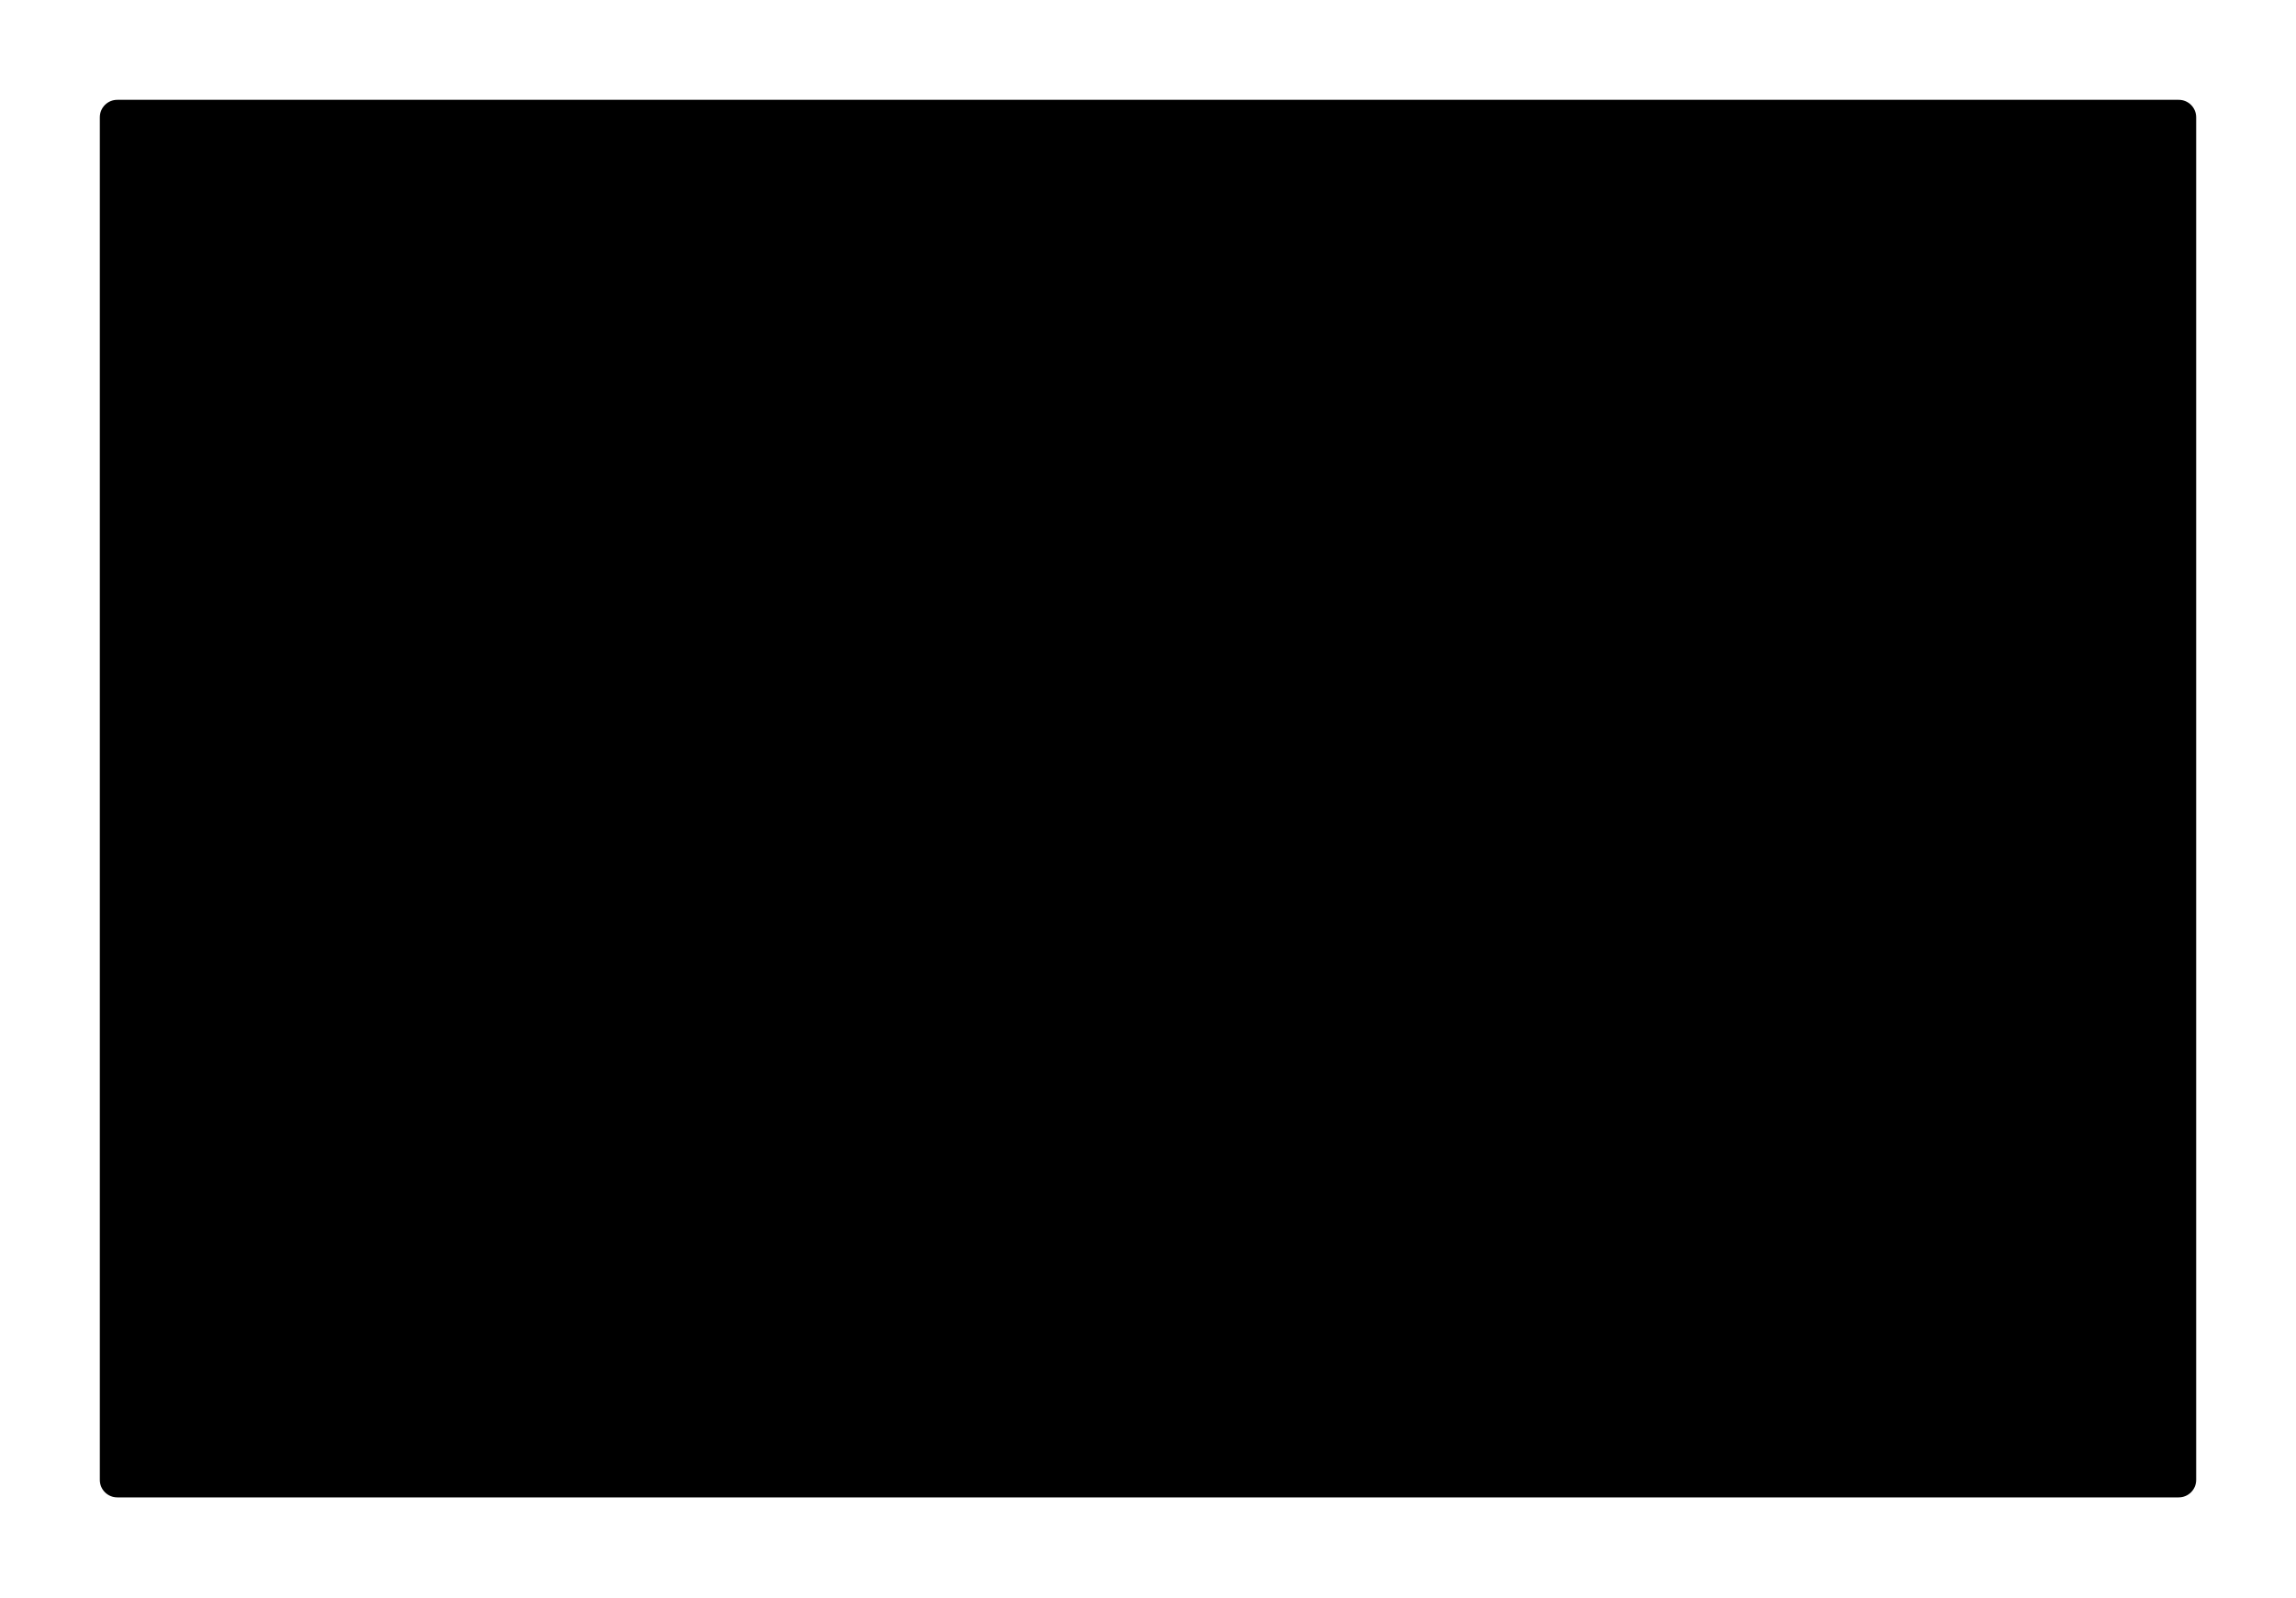
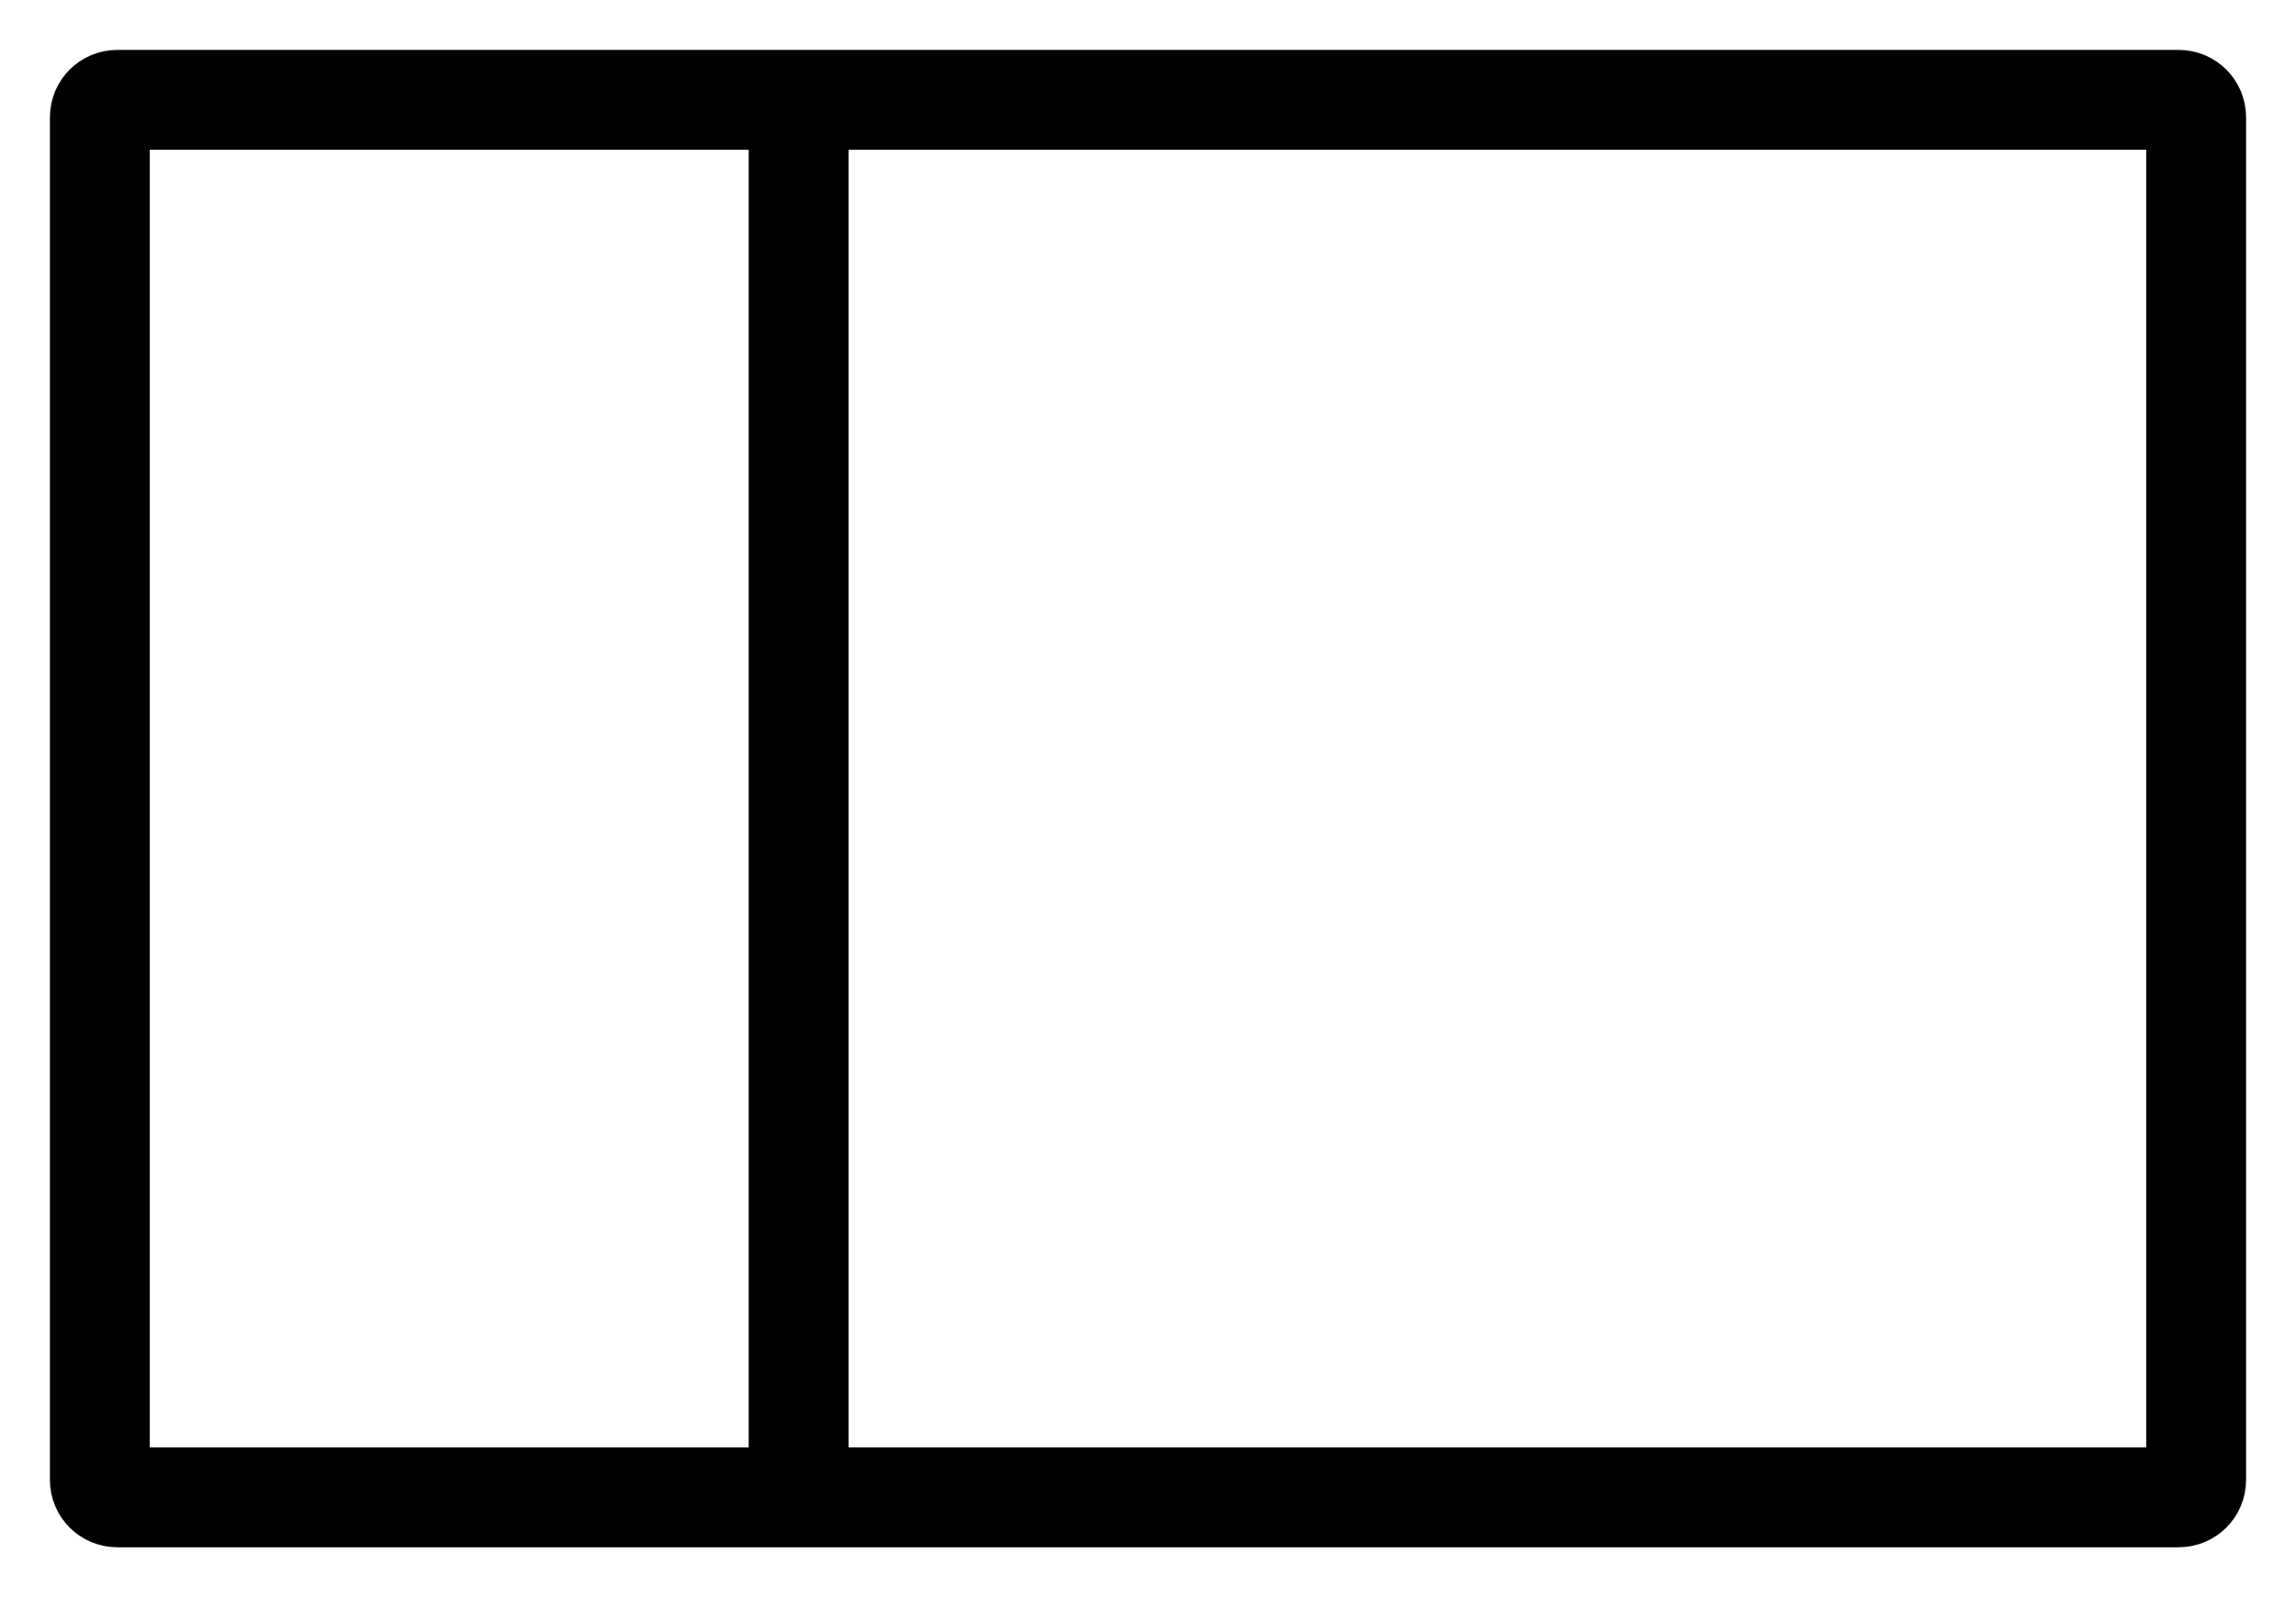
- <svg xmlns="http://www.w3.org/2000/svg" viewBox="0 0 23 16" stroke-linecap="round" stroke-linejoin="round">
+ <svg xmlns="http://www.w3.org/2000/svg" width="23" height="16" viewBox="0 0 23 16" stroke="currentColor" stroke-linecap="round" stroke-linejoin="round" fill="none">
  <path d="M8 1H21.825C21.922 1 22 1.078 22 1.175V14.825C22 14.922 21.922 15 21.825 15H8M8 1H1.175C1.078 1 1 1.078 1 1.175V14.825C1 14.922 1.078 15 1.175 15H8M8 1V15" />
</svg>
